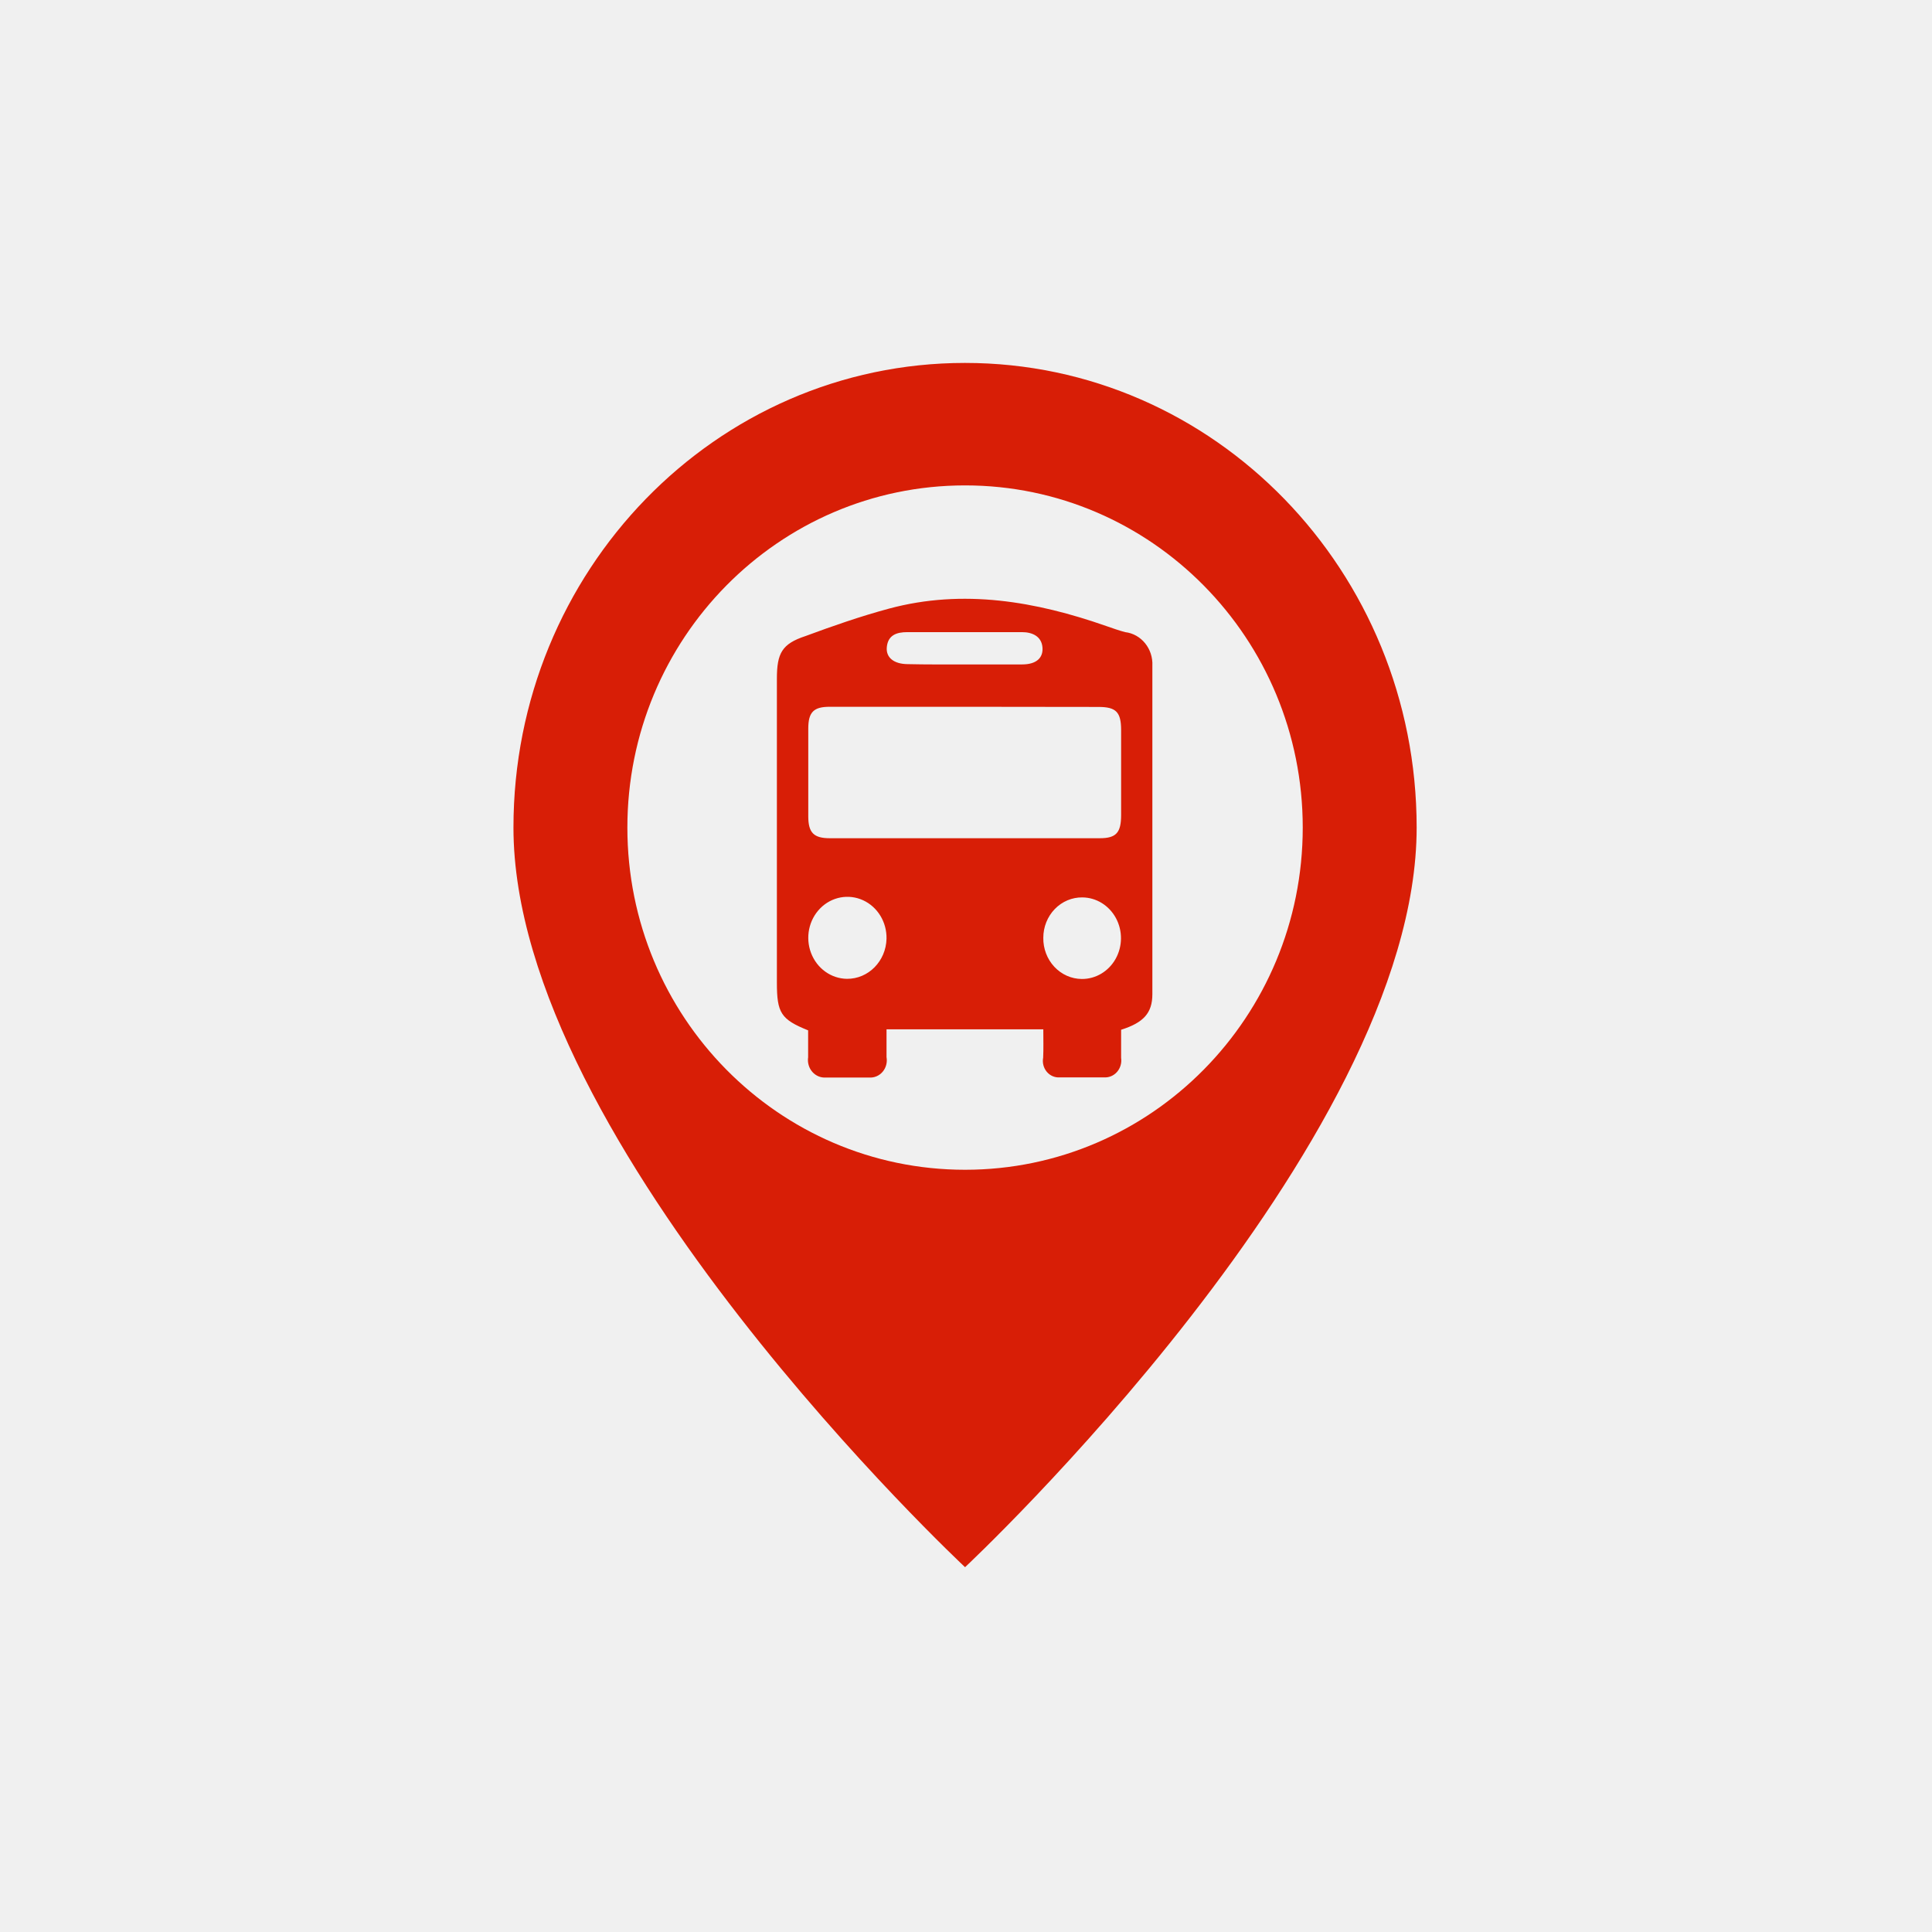
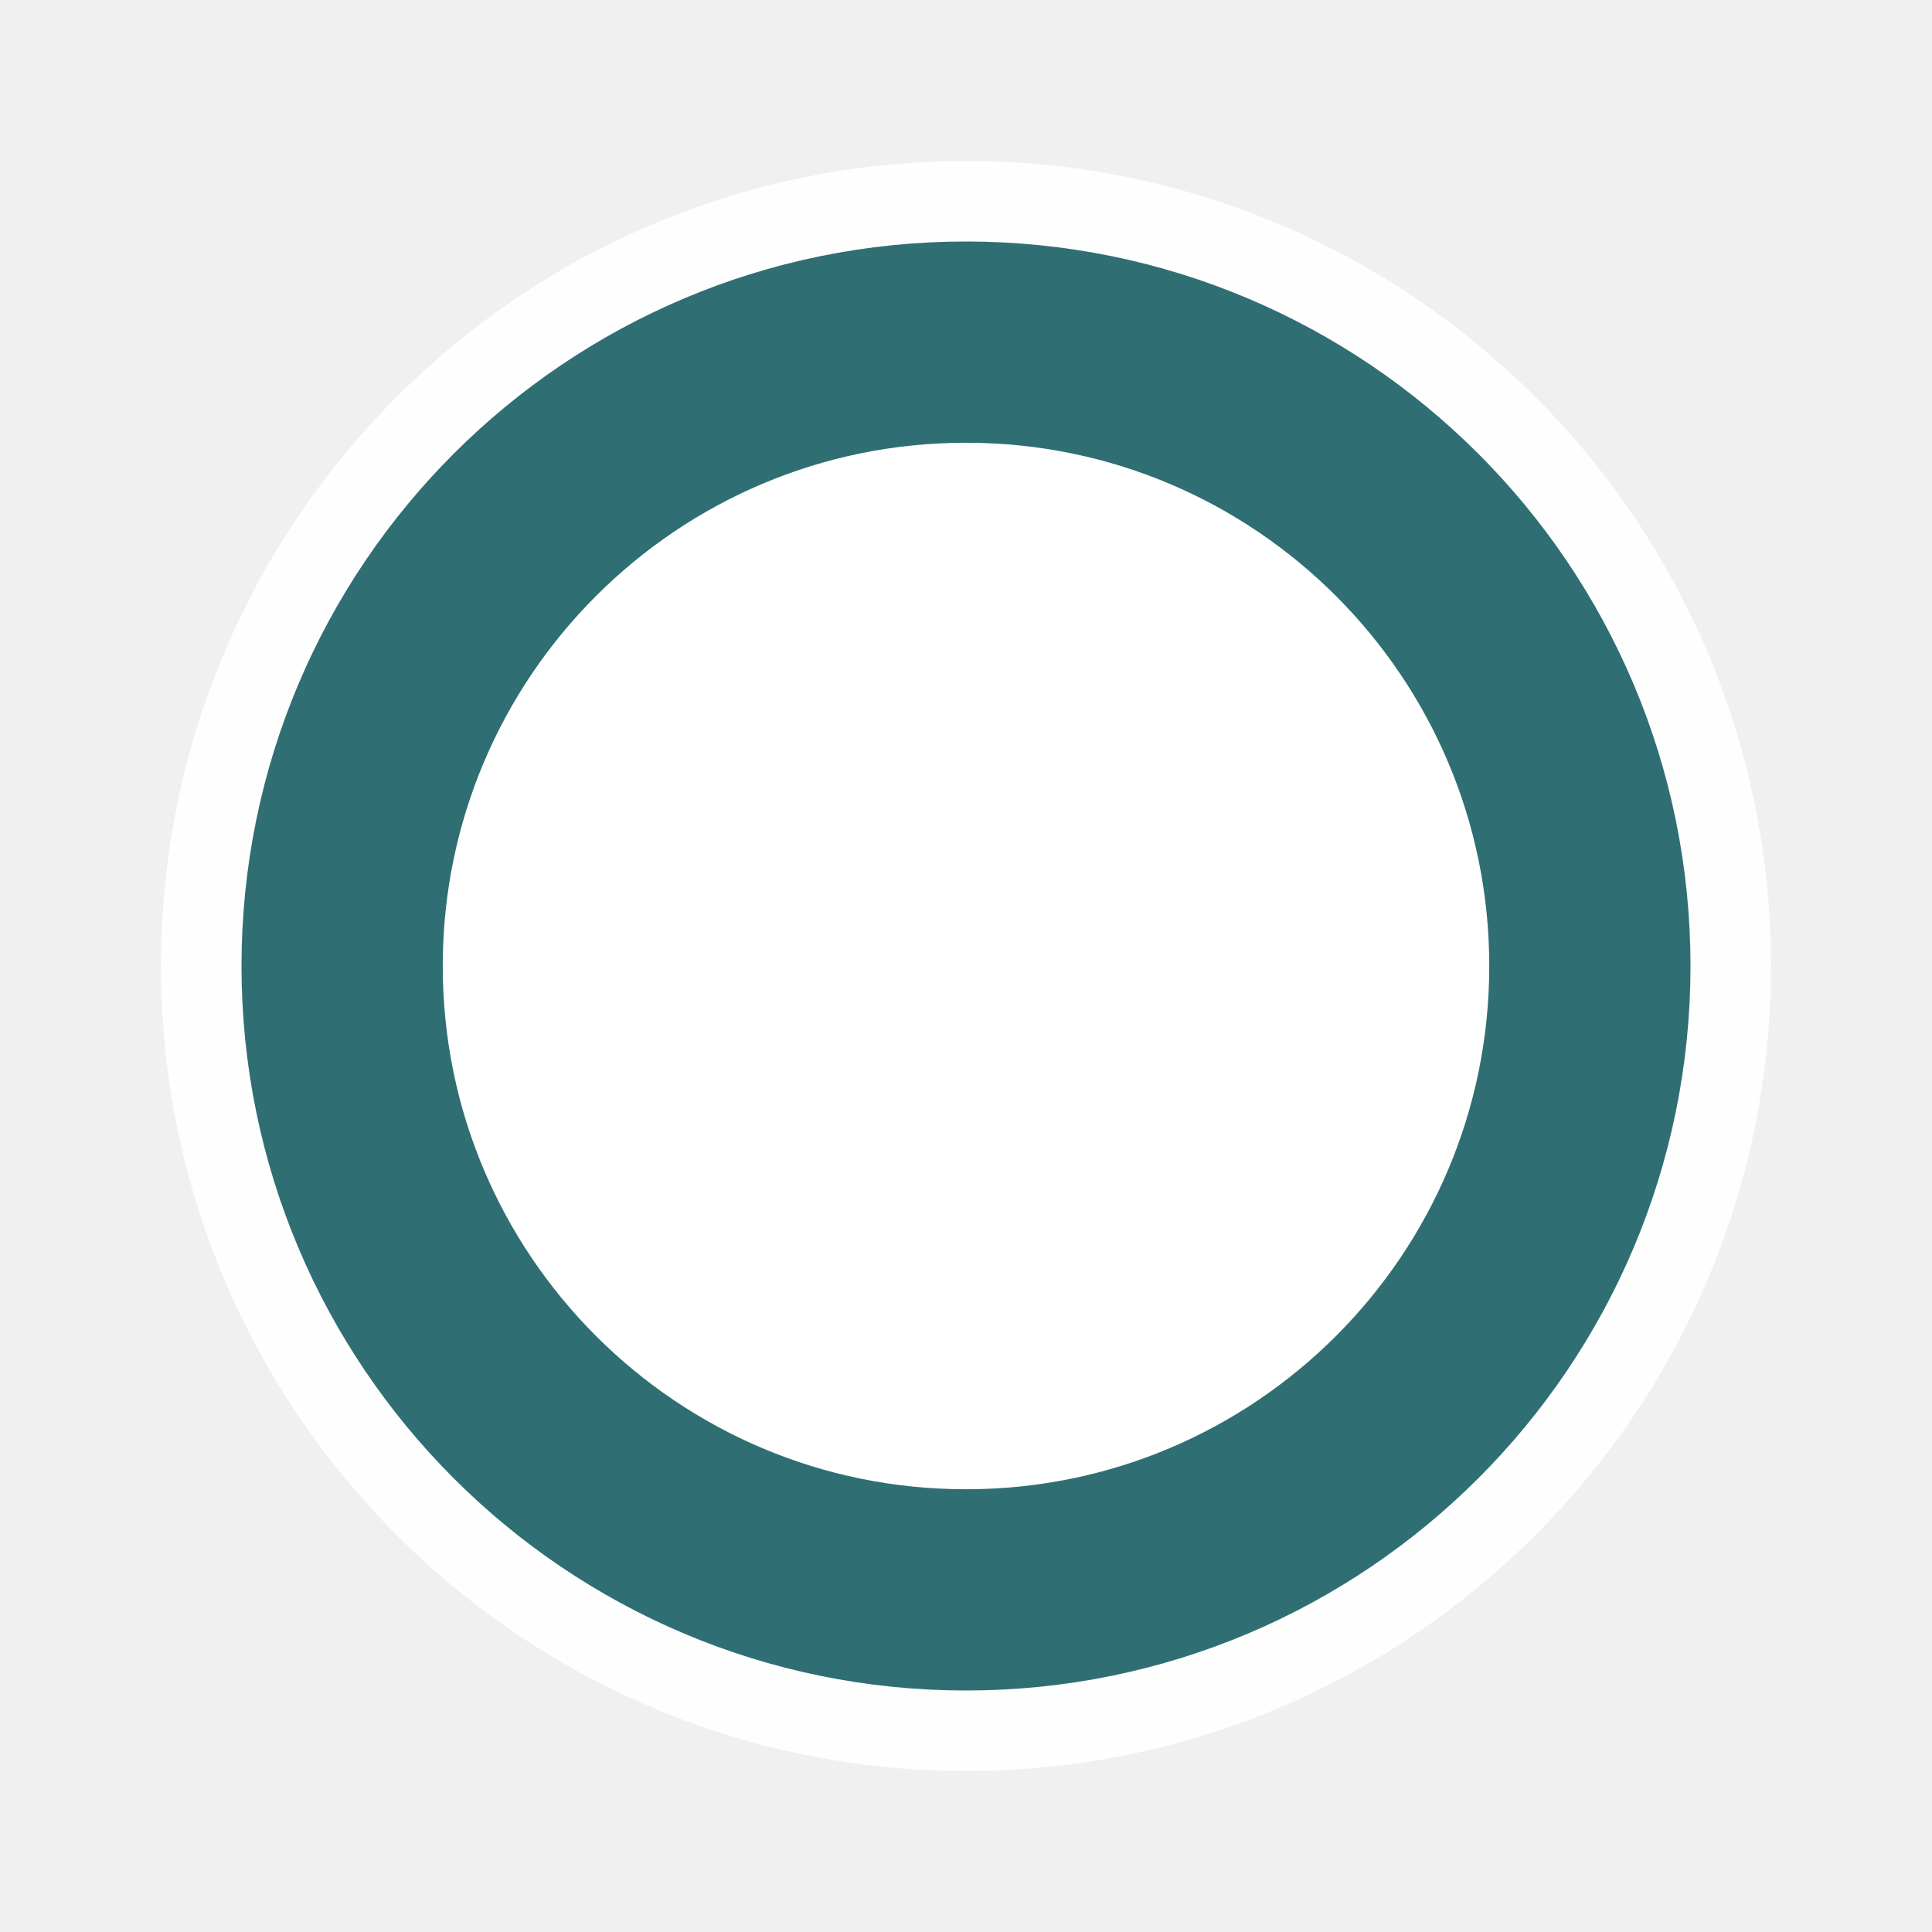
- <svg xmlns="http://www.w3.org/2000/svg" t="1779847513796" class="icon" viewBox="0 0 1024 1024" version="1.1" p-id="3158" width="200" height="200">
-   <path d="M511.5 192.357c-132.197 0-239.358 110.26-239.358 246.28 0 168.323 239.357 392.005 239.357 392.005S750.856 606.96 750.856 438.638c0-136.02-107.165-246.28-239.358-246.28z m0 427.643c-98.85 0-178.98-81.2-178.98-181.363 0-100.167 80.13-181.367 178.98-181.367 98.843 0 178.98 81.2 178.98 181.367C690.48 538.802 610.344 620 511.5 620z m84.845-284.957c-3.342-0.874-6.61-2.068-9.876-3.185-37.447-13.136-75.957-19.824-115.152-9.312-15.115 4.06-29.93 9.234-44.36 14.57-12.532 4.137-15.19 9.074-15.19 22.688V520.79c0 16.083 2.126 19.507 16.557 25.317v14.253c-0.428 2.824 0.404 5.696 2.255 7.793 1.854 2.097 4.522 3.185 7.24 2.953h22.788c2.71 0.224 5.372-0.888 7.188-3.014 1.815-2.122 2.585-5.012 2.08-7.815V545.55h83.1c0 5.415 0.15 10.273-0.08 15.05-0.506 2.682 0.214 5.452 1.945 7.5 1.727 2.047 4.27 3.132 6.867 2.928h23.472c2.596 0.18 5.128-0.888 6.887-2.903 1.758-2.012 2.547-4.75 2.15-7.447V545.79c11.85-3.74 16.56-8.837 16.56-18.867V352.88c0.455-9.017-5.876-16.84-14.432-17.837z m-126.32 7.965c0.607-6.37 5.166-7.965 10.862-7.965h60.766c5.62 0 10.333 2.31 10.864 7.965 0.532 5.653-3.19 9.155-10.79 9.155h-30.38c-10.104 0-20.28 0.08-30.38-0.16-7.217-0.082-11.473-3.503-10.94-8.995z m-21.117 175.79c-8.406-0.1-15.92-5.506-19.032-13.695-3.11-8.19-1.195-17.534 4.847-23.66 6.046-6.125 15.016-7.823 22.72-4.295 7.704 3.528 12.616 11.585 12.43 20.394-0.29 11.89-9.616 21.346-20.965 21.257z m142.375-10.556c-3.745 6.652-10.586 10.707-17.955 10.636-5.467-0.043-10.69-2.37-14.513-6.464-3.824-4.098-5.928-9.622-5.842-15.35-0.003-5.737 2.19-11.233 6.09-15.26 3.897-4.026 9.172-6.244 14.644-6.158 7.37 0.07 14.14 4.26 17.766 10.982 3.623 6.723 3.552 14.96-0.19 21.614z m2.932-76.306c0 9.395-2.582 12.34-11.318 12.34H439.795c-8.507 0-11.395-2.945-11.395-11.623V386.24c0-8.76 2.81-11.628 11.317-11.628h71.933l70.564 0.083c9.344 0 12.002 2.707 12.002 12.34v44.9z" fill="#d81e06" p-id="3159" />
+ <svg xmlns="http://www.w3.org/2000/svg" viewBox="0 0 96 96" width="96" height="96">
+   <circle cx="48" cy="48" r="40" fill="#ffffff" fill-opacity="0.9" />
+   <circle cx="48" cy="48" r="31" fill="#ffffff" stroke="#2f6f73" stroke-width="10" />
</svg>
